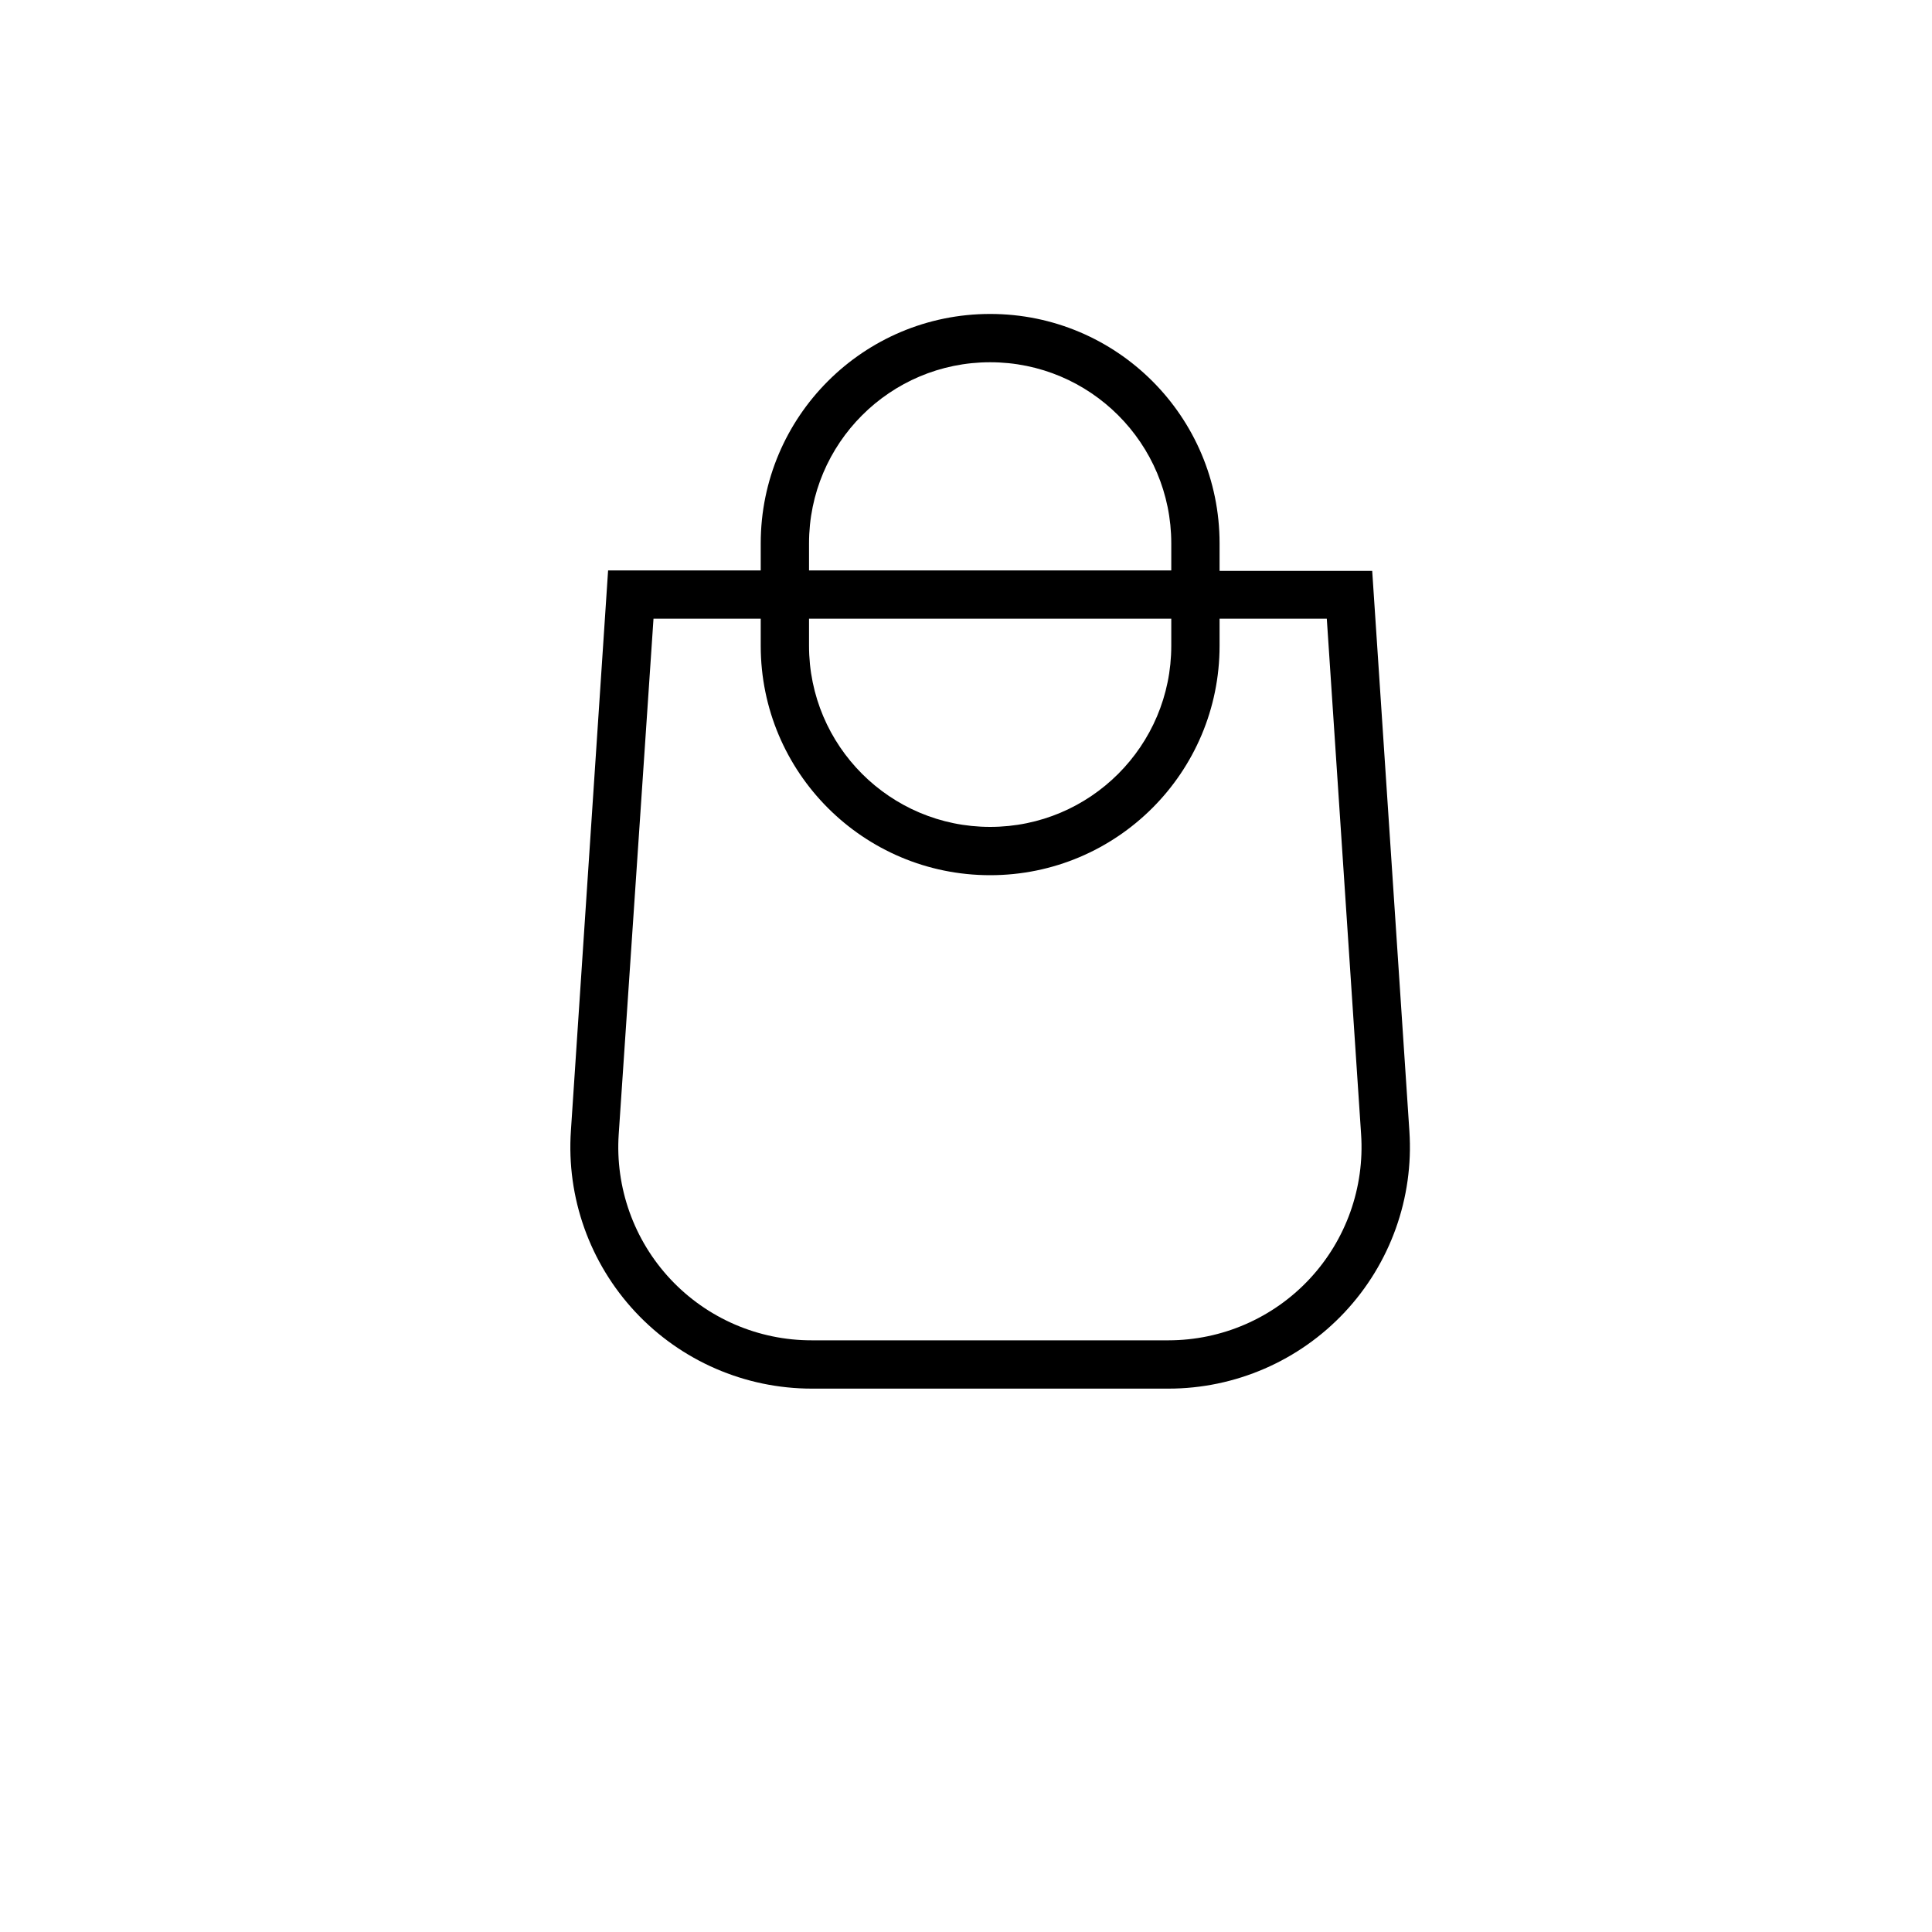
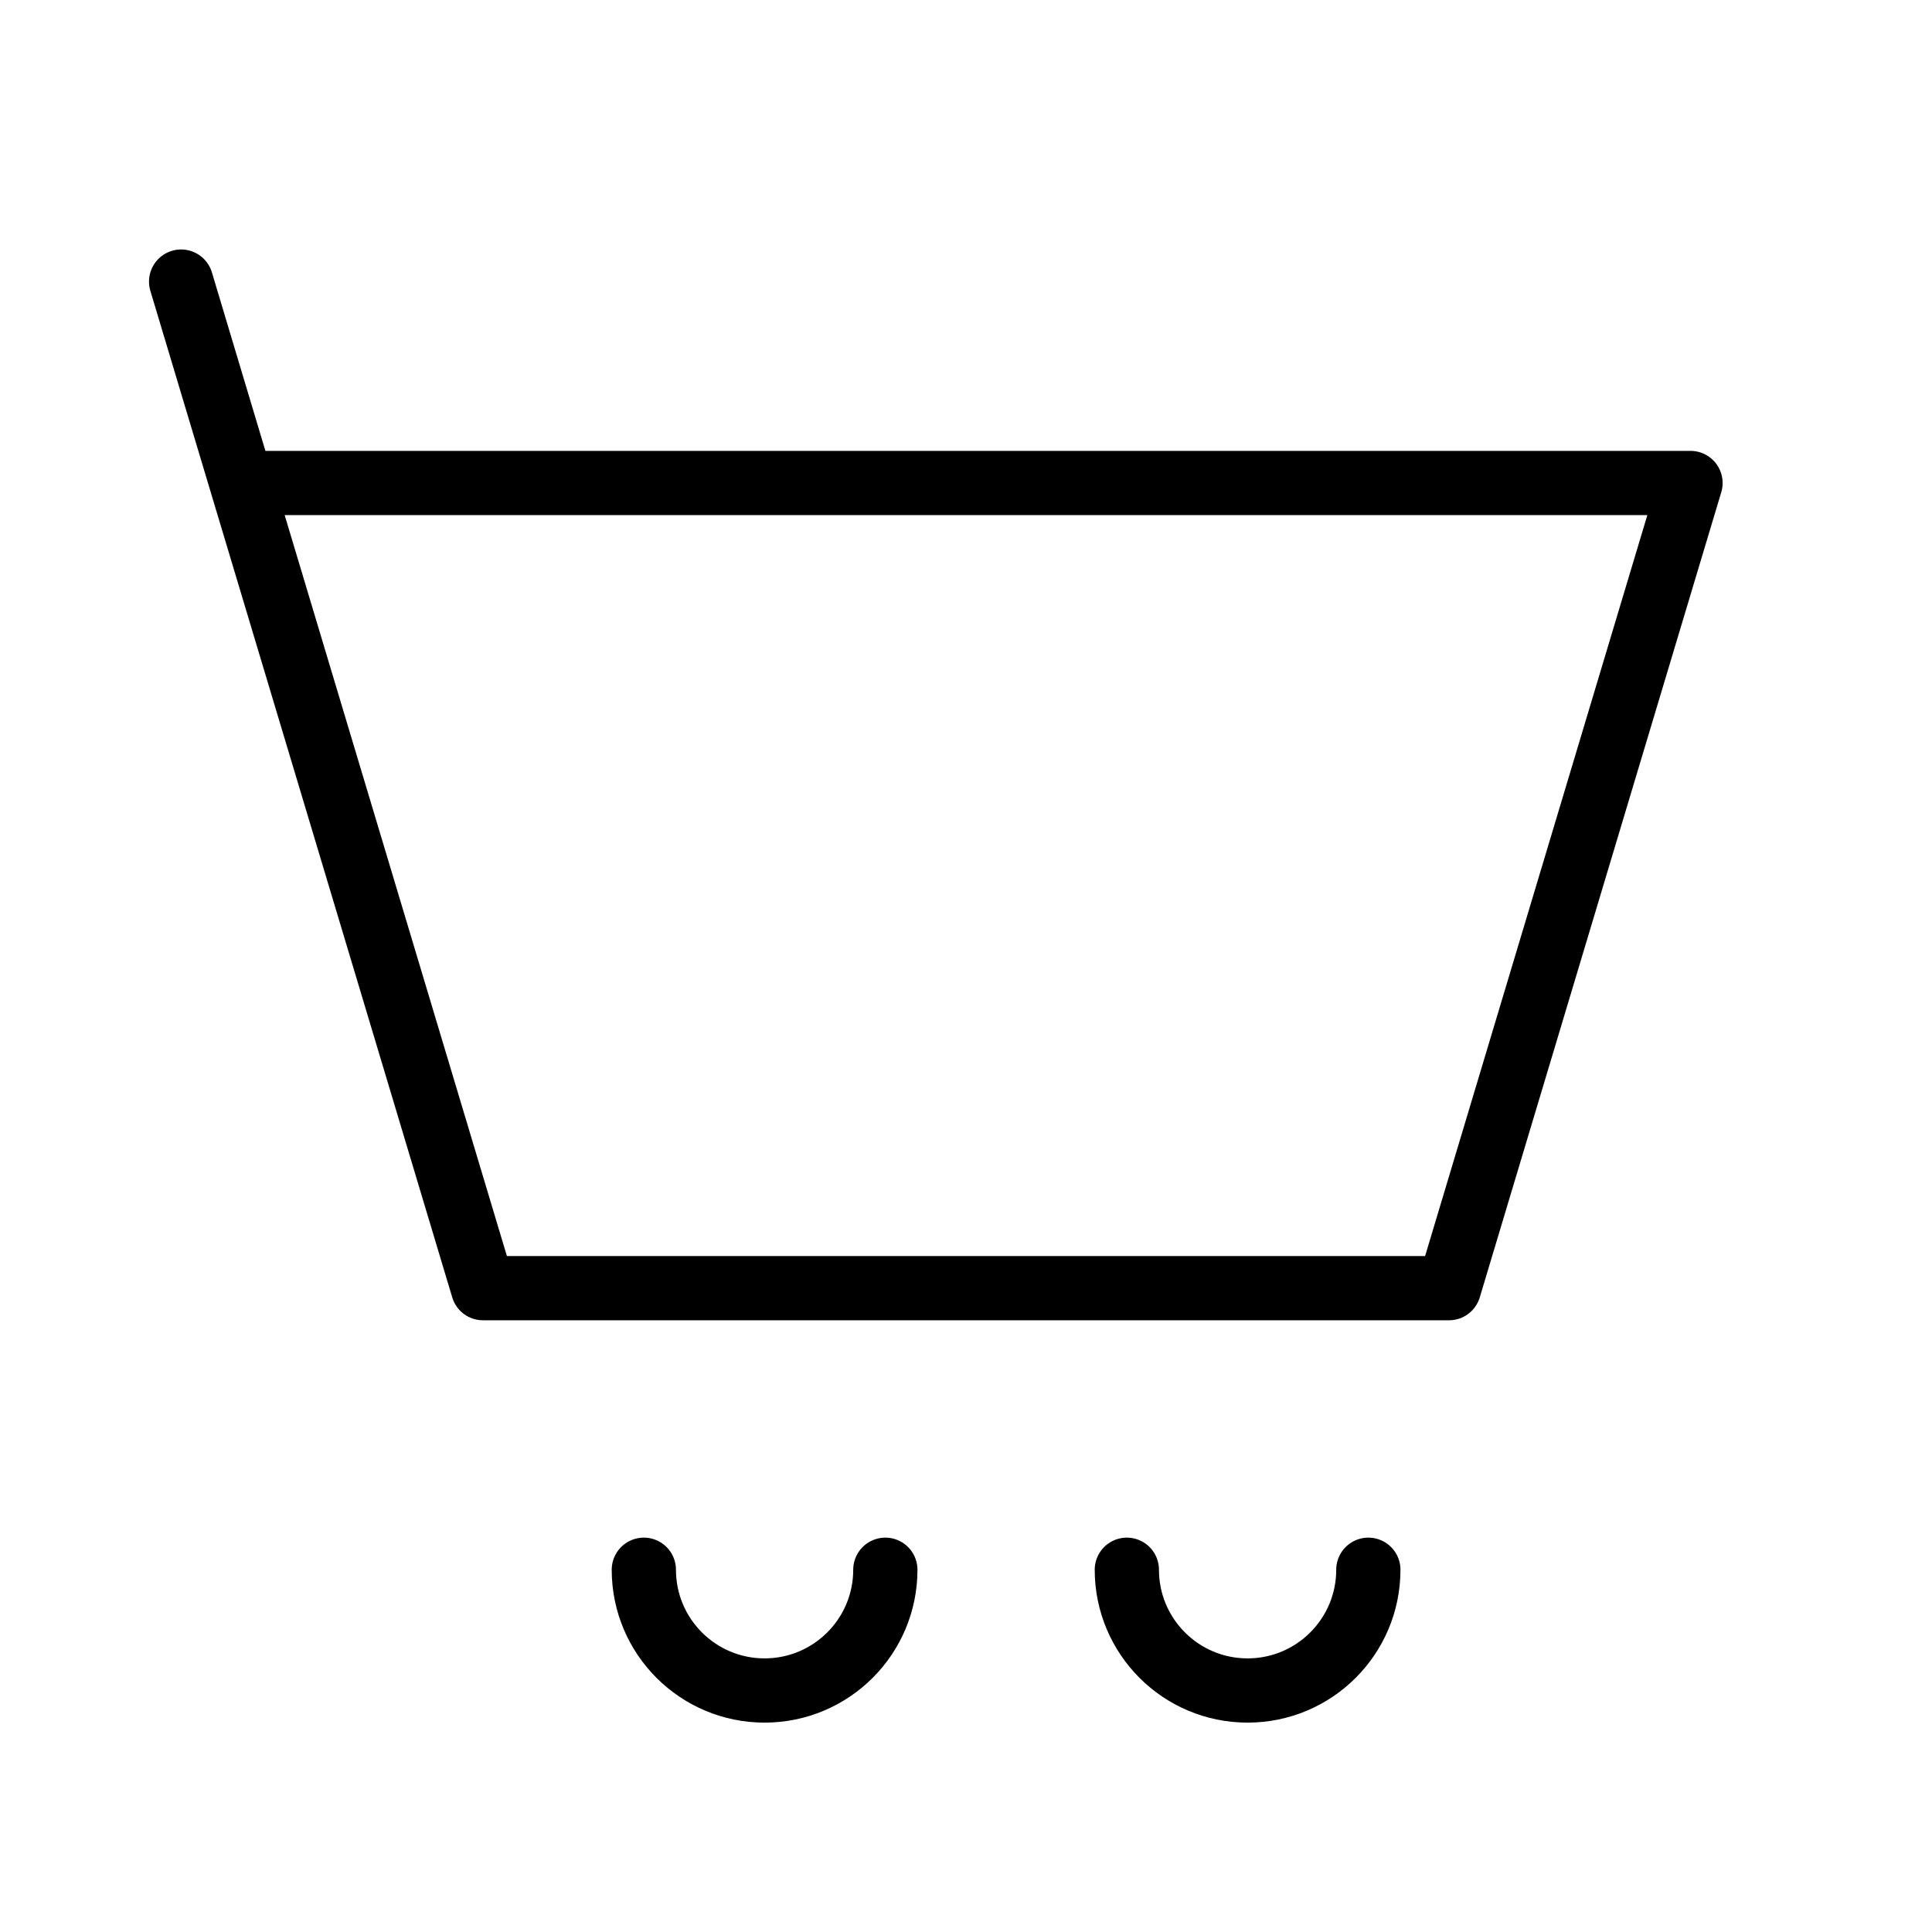
<svg xmlns="http://www.w3.org/2000/svg" fill="none" class="icon icon-cart" viewBox="0 0 40 40">
-   <path fill="currentColor" fill-rule="evenodd" d="M20.5 6.5a4.75 4.75 0 0 0-4.75 4.75v.56h-3.16l-.77 11.6a5 5 0 0 0 4.99 5.34h7.38a5 5 0 0 0 4.99-5.33l-.77-11.6h-3.16v-.57A4.75 4.75 0 0 0 20.5 6.5m3.75 5.31v-.56a3.75 3.75 0 1 0-7.5 0v.56zm-7.5 1h7.5v.56a3.75 3.75 0 1 1-7.5 0zm-1 0v.56a4.75 4.75 0 1 0 9.5 0v-.56h2.22l.71 10.67a4 4 0 0 1-3.99 4.27h-7.38a4 4 0 0 1-4-4.27l.72-10.67z" />
+   <path d="M5 10h30l-5 16.67H10L5 10zm0 0-1.25-4.17m14.58 26.67a2.5 2.5 0 0 1-5 0m15 0a2.5 2.5 0 0 1-5 0" stroke="currentColor" stroke-linecap="round" stroke-linejoin="round" stroke-width="1.33" />
</svg>
